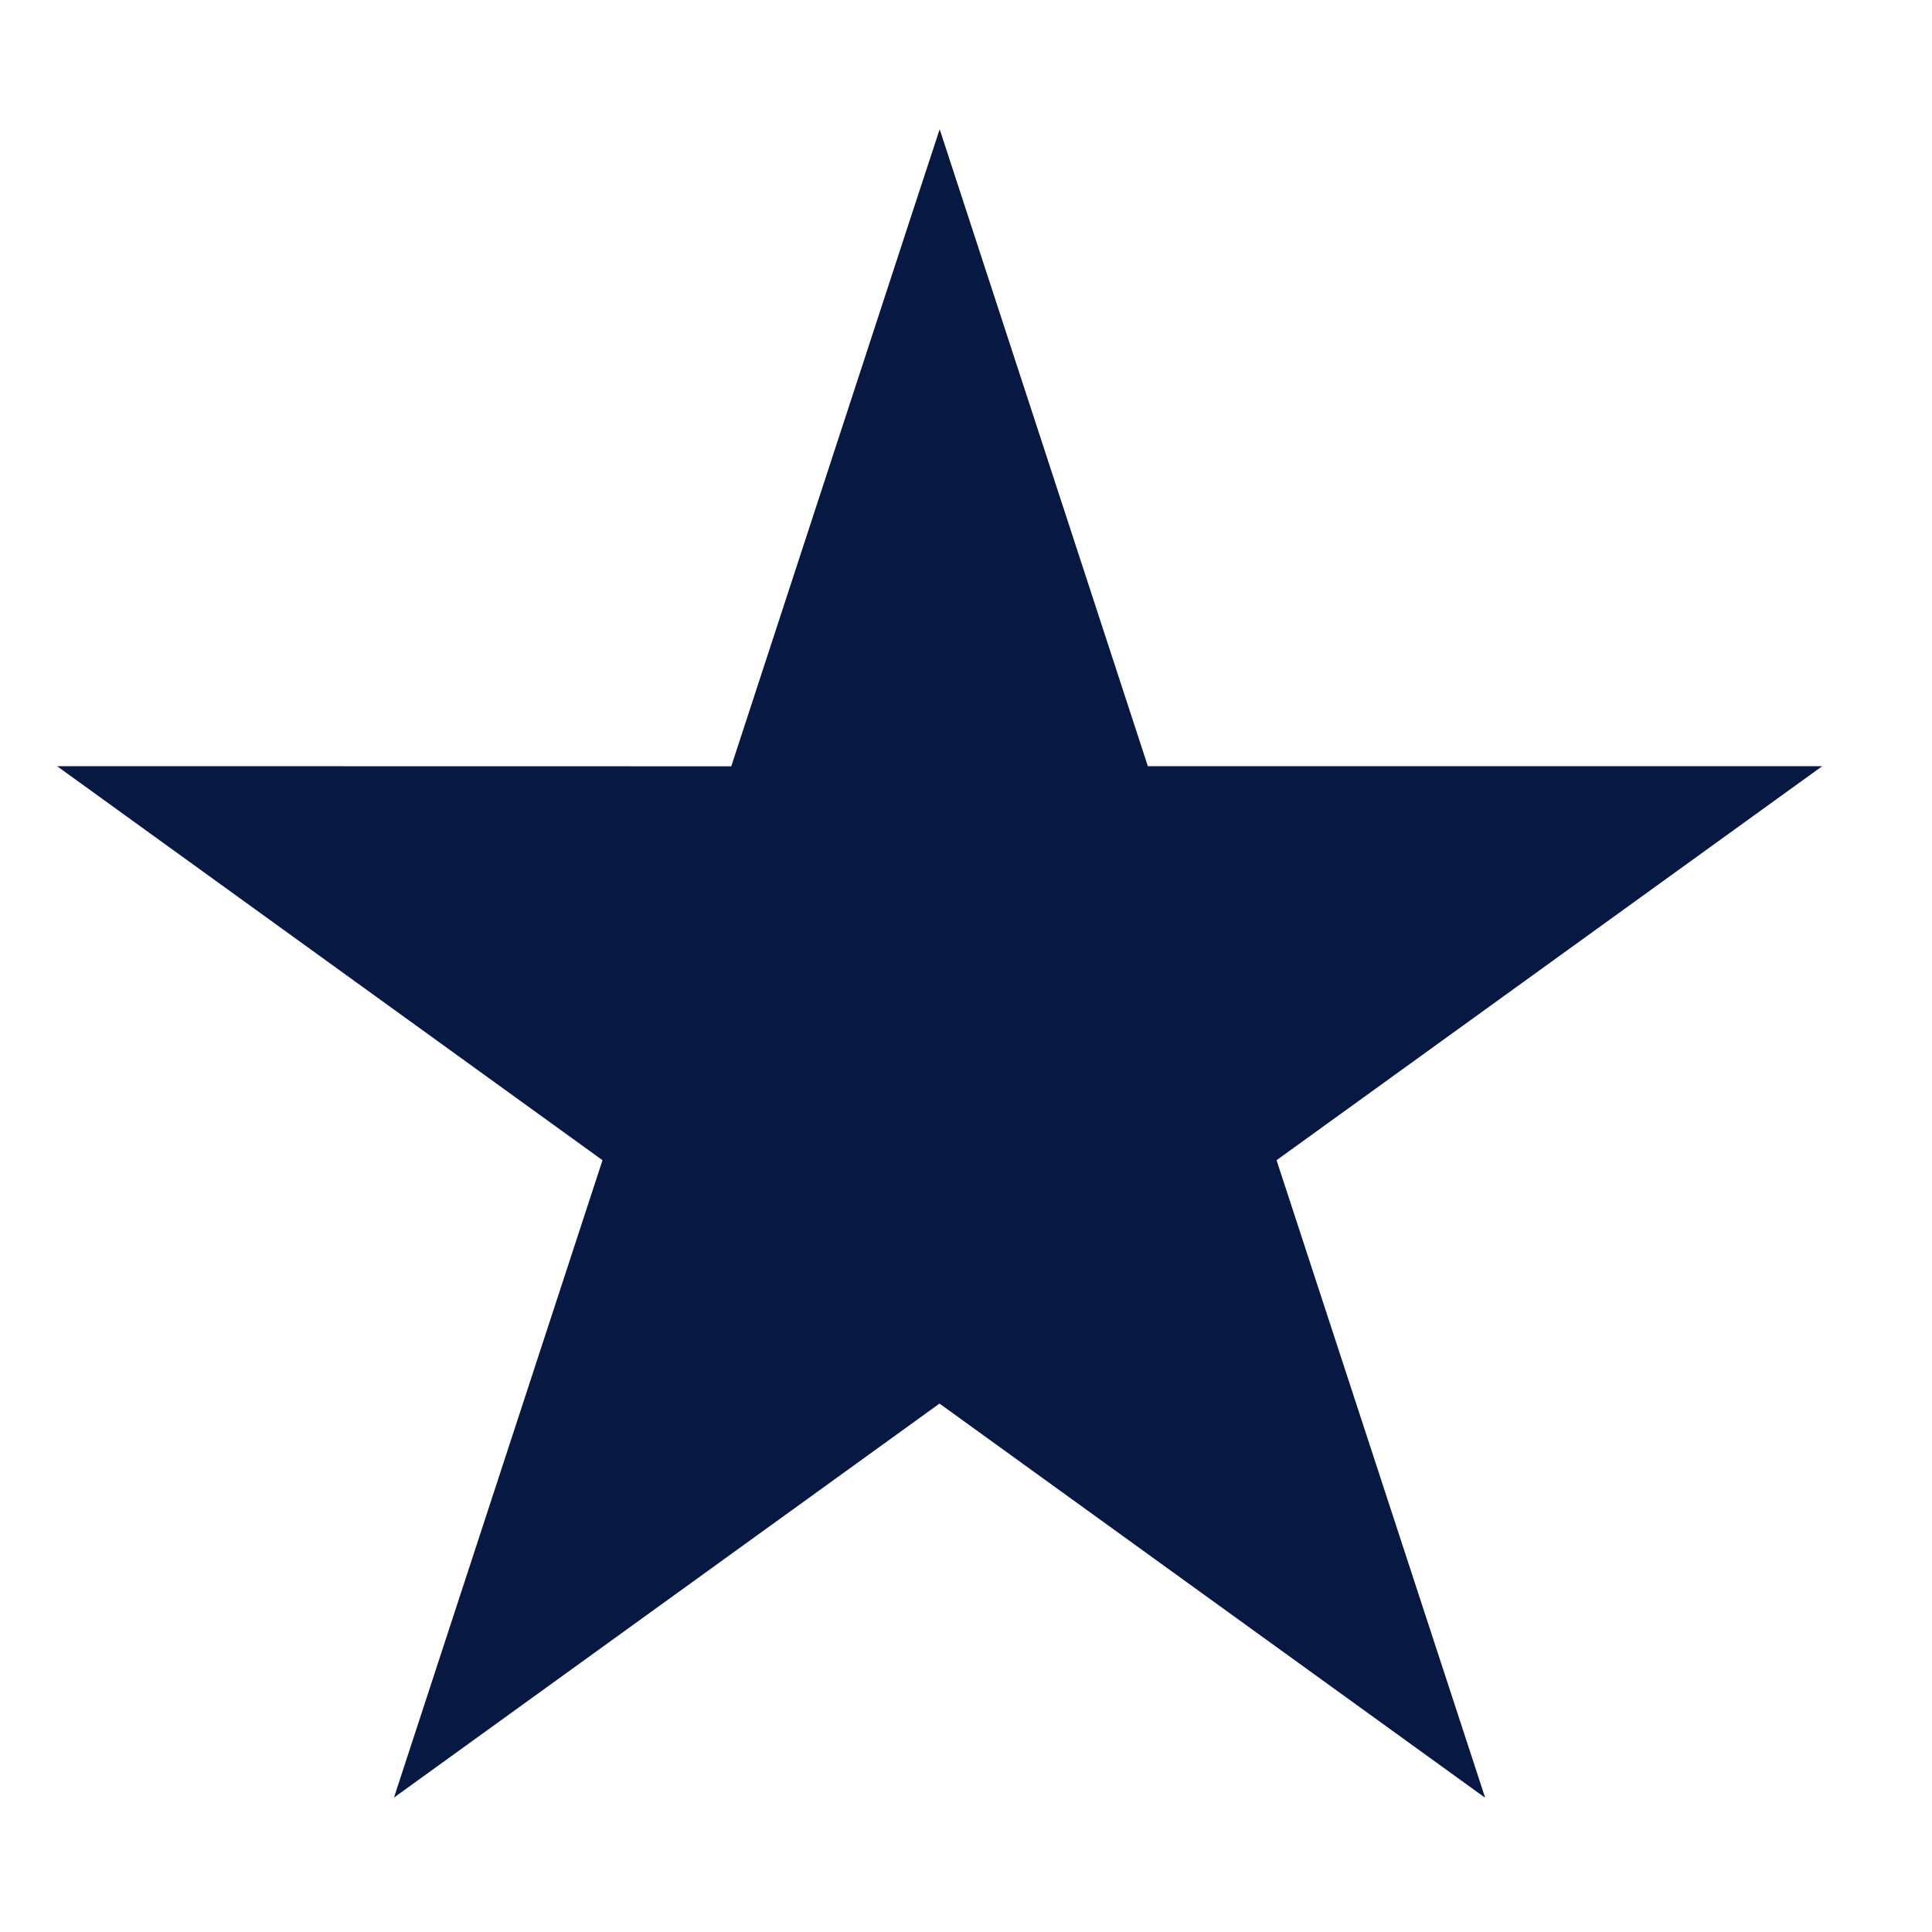
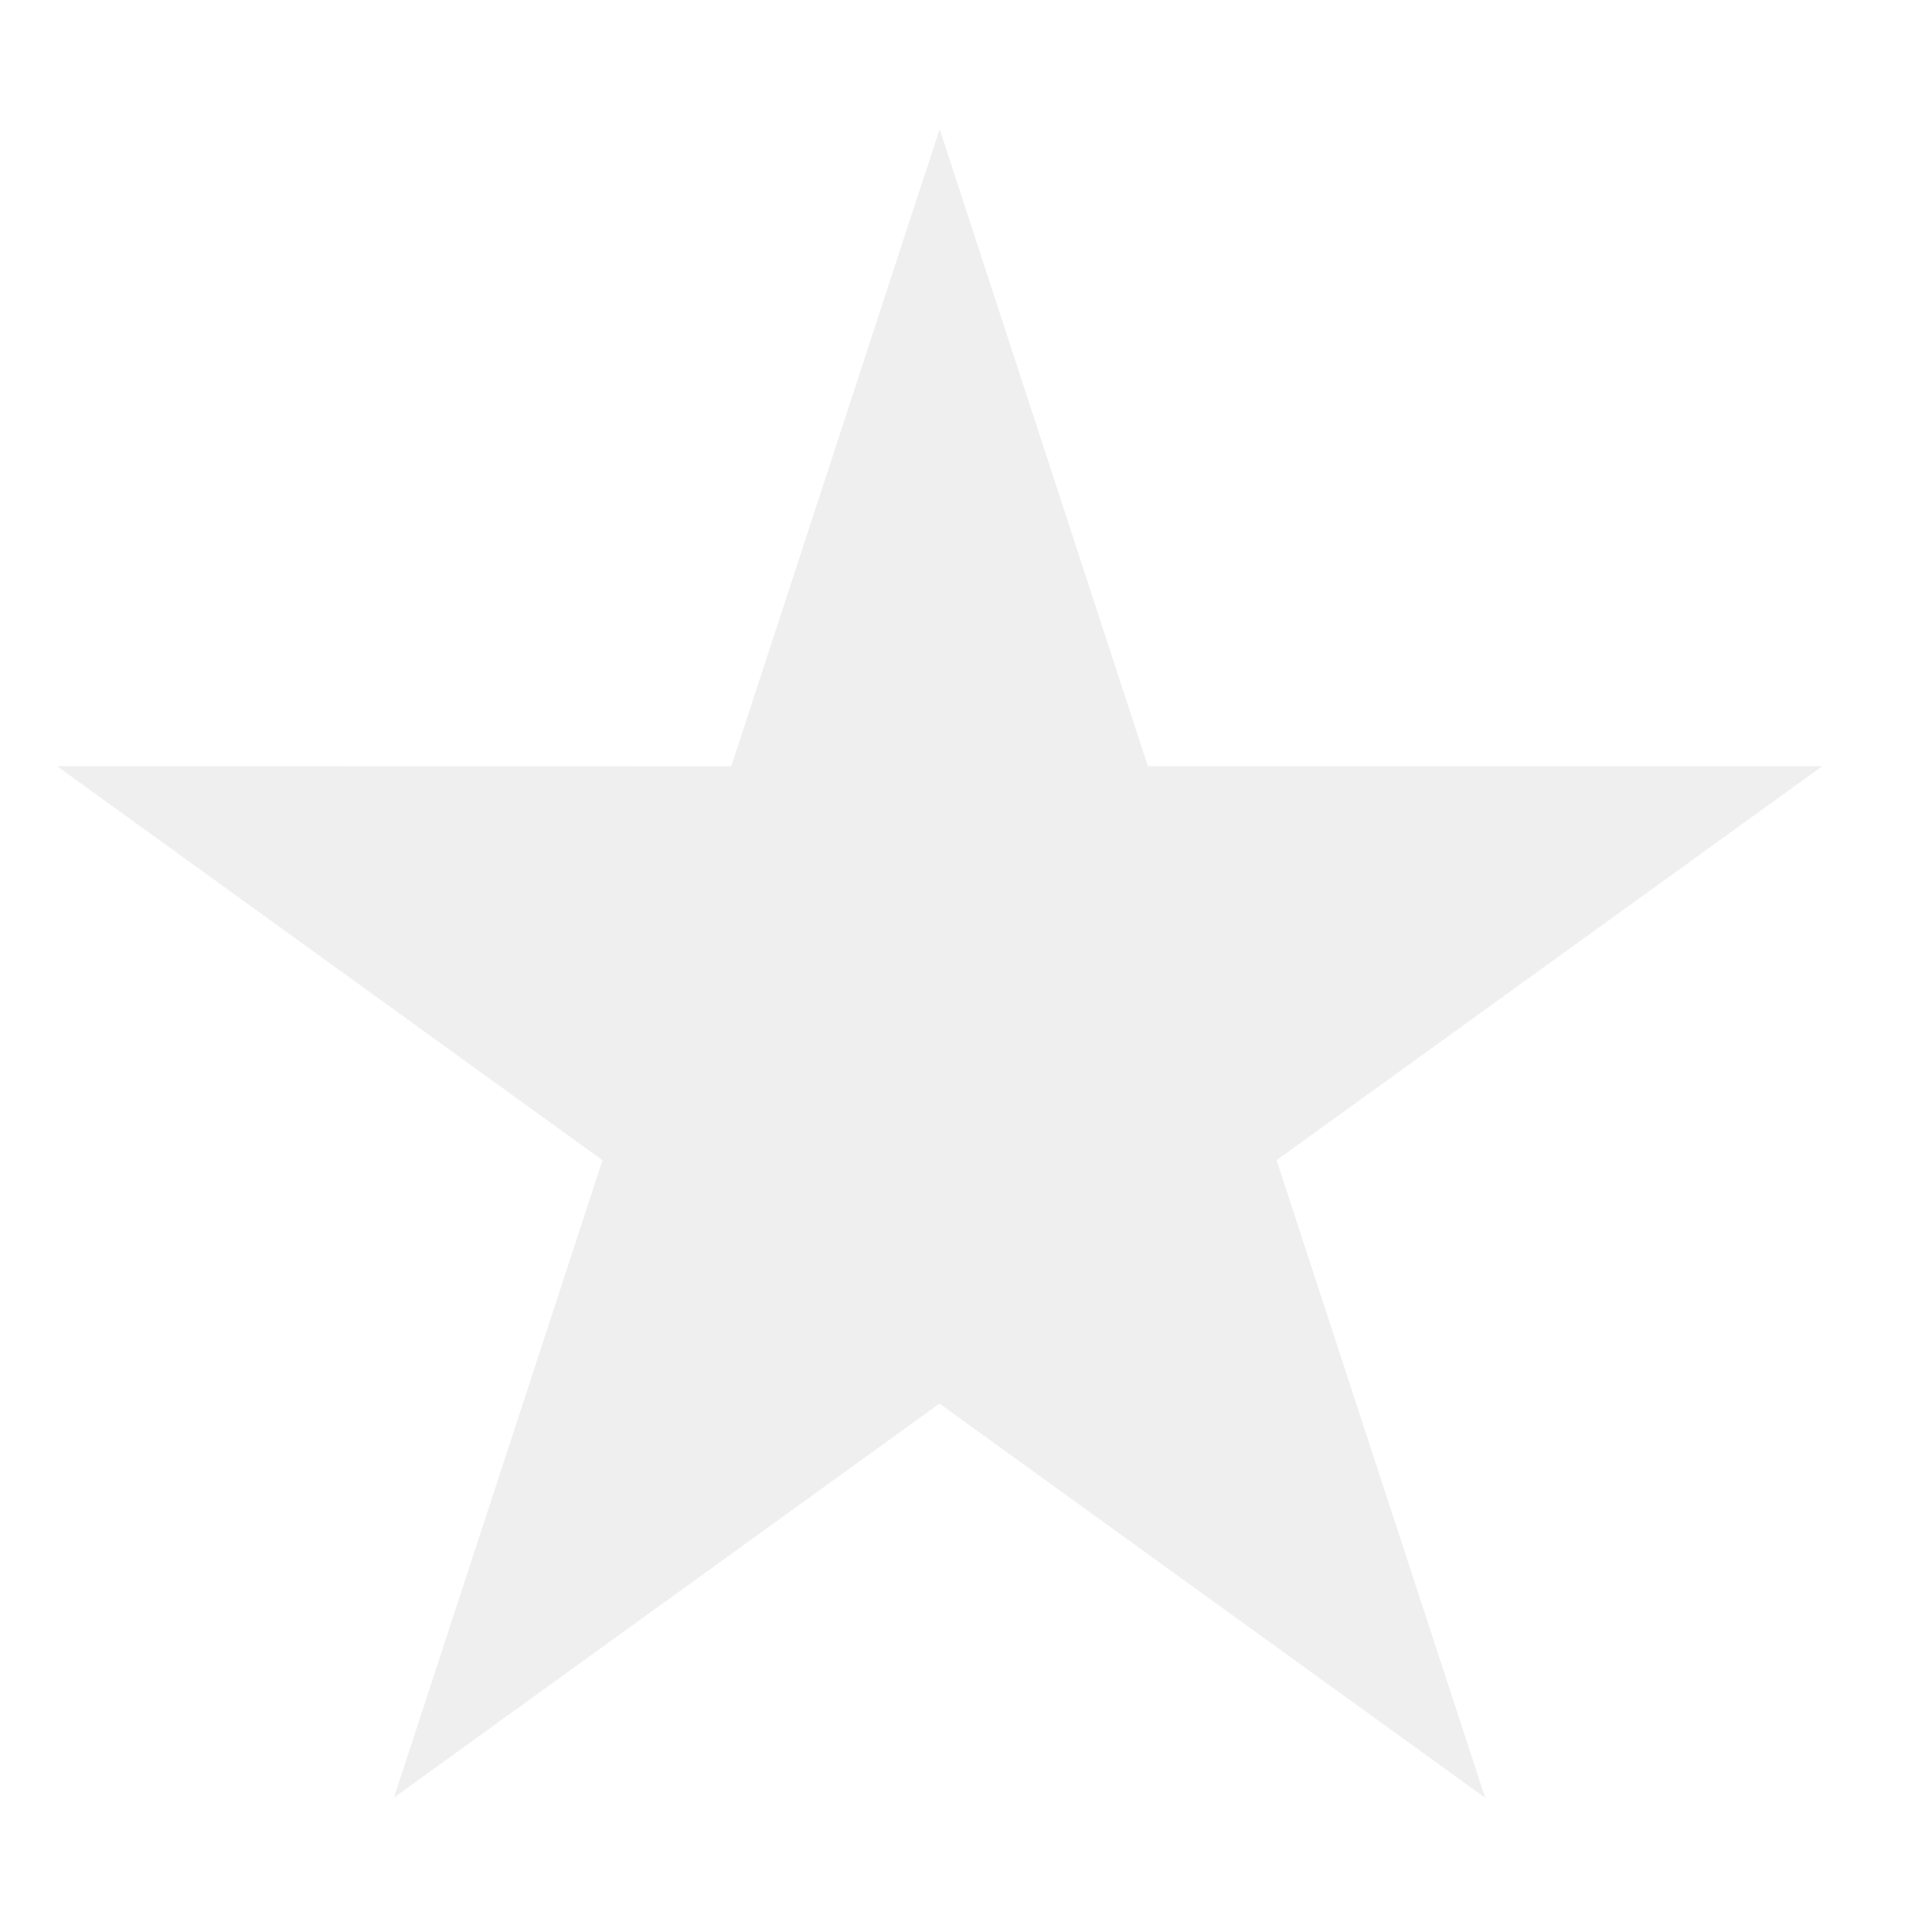
<svg xmlns="http://www.w3.org/2000/svg" width="220" height="220">
  <g>
-     <path id="svg_2" d="m106.983,159.826l-62.122,44.869l23.747,-72.58l-62.108,-44.869l76.771,0.014l20.404,-62.409l3.328,-10.136l23.705,72.531l76.792,0l-62.136,44.869l23.754,72.6l-62.136,-44.889l0,0z" fill="#071842" />
+     <path id="svg_2" d="m106.983,159.826l-62.122,44.869l23.747,-72.58l-62.108,-44.869l76.771,0.014l20.404,-62.409l3.328,-10.136l23.705,72.531l76.792,0l-62.136,44.869l23.754,72.6l-62.136,-44.889l0,0z" fill="#efefef" />
  </g>
</svg>
